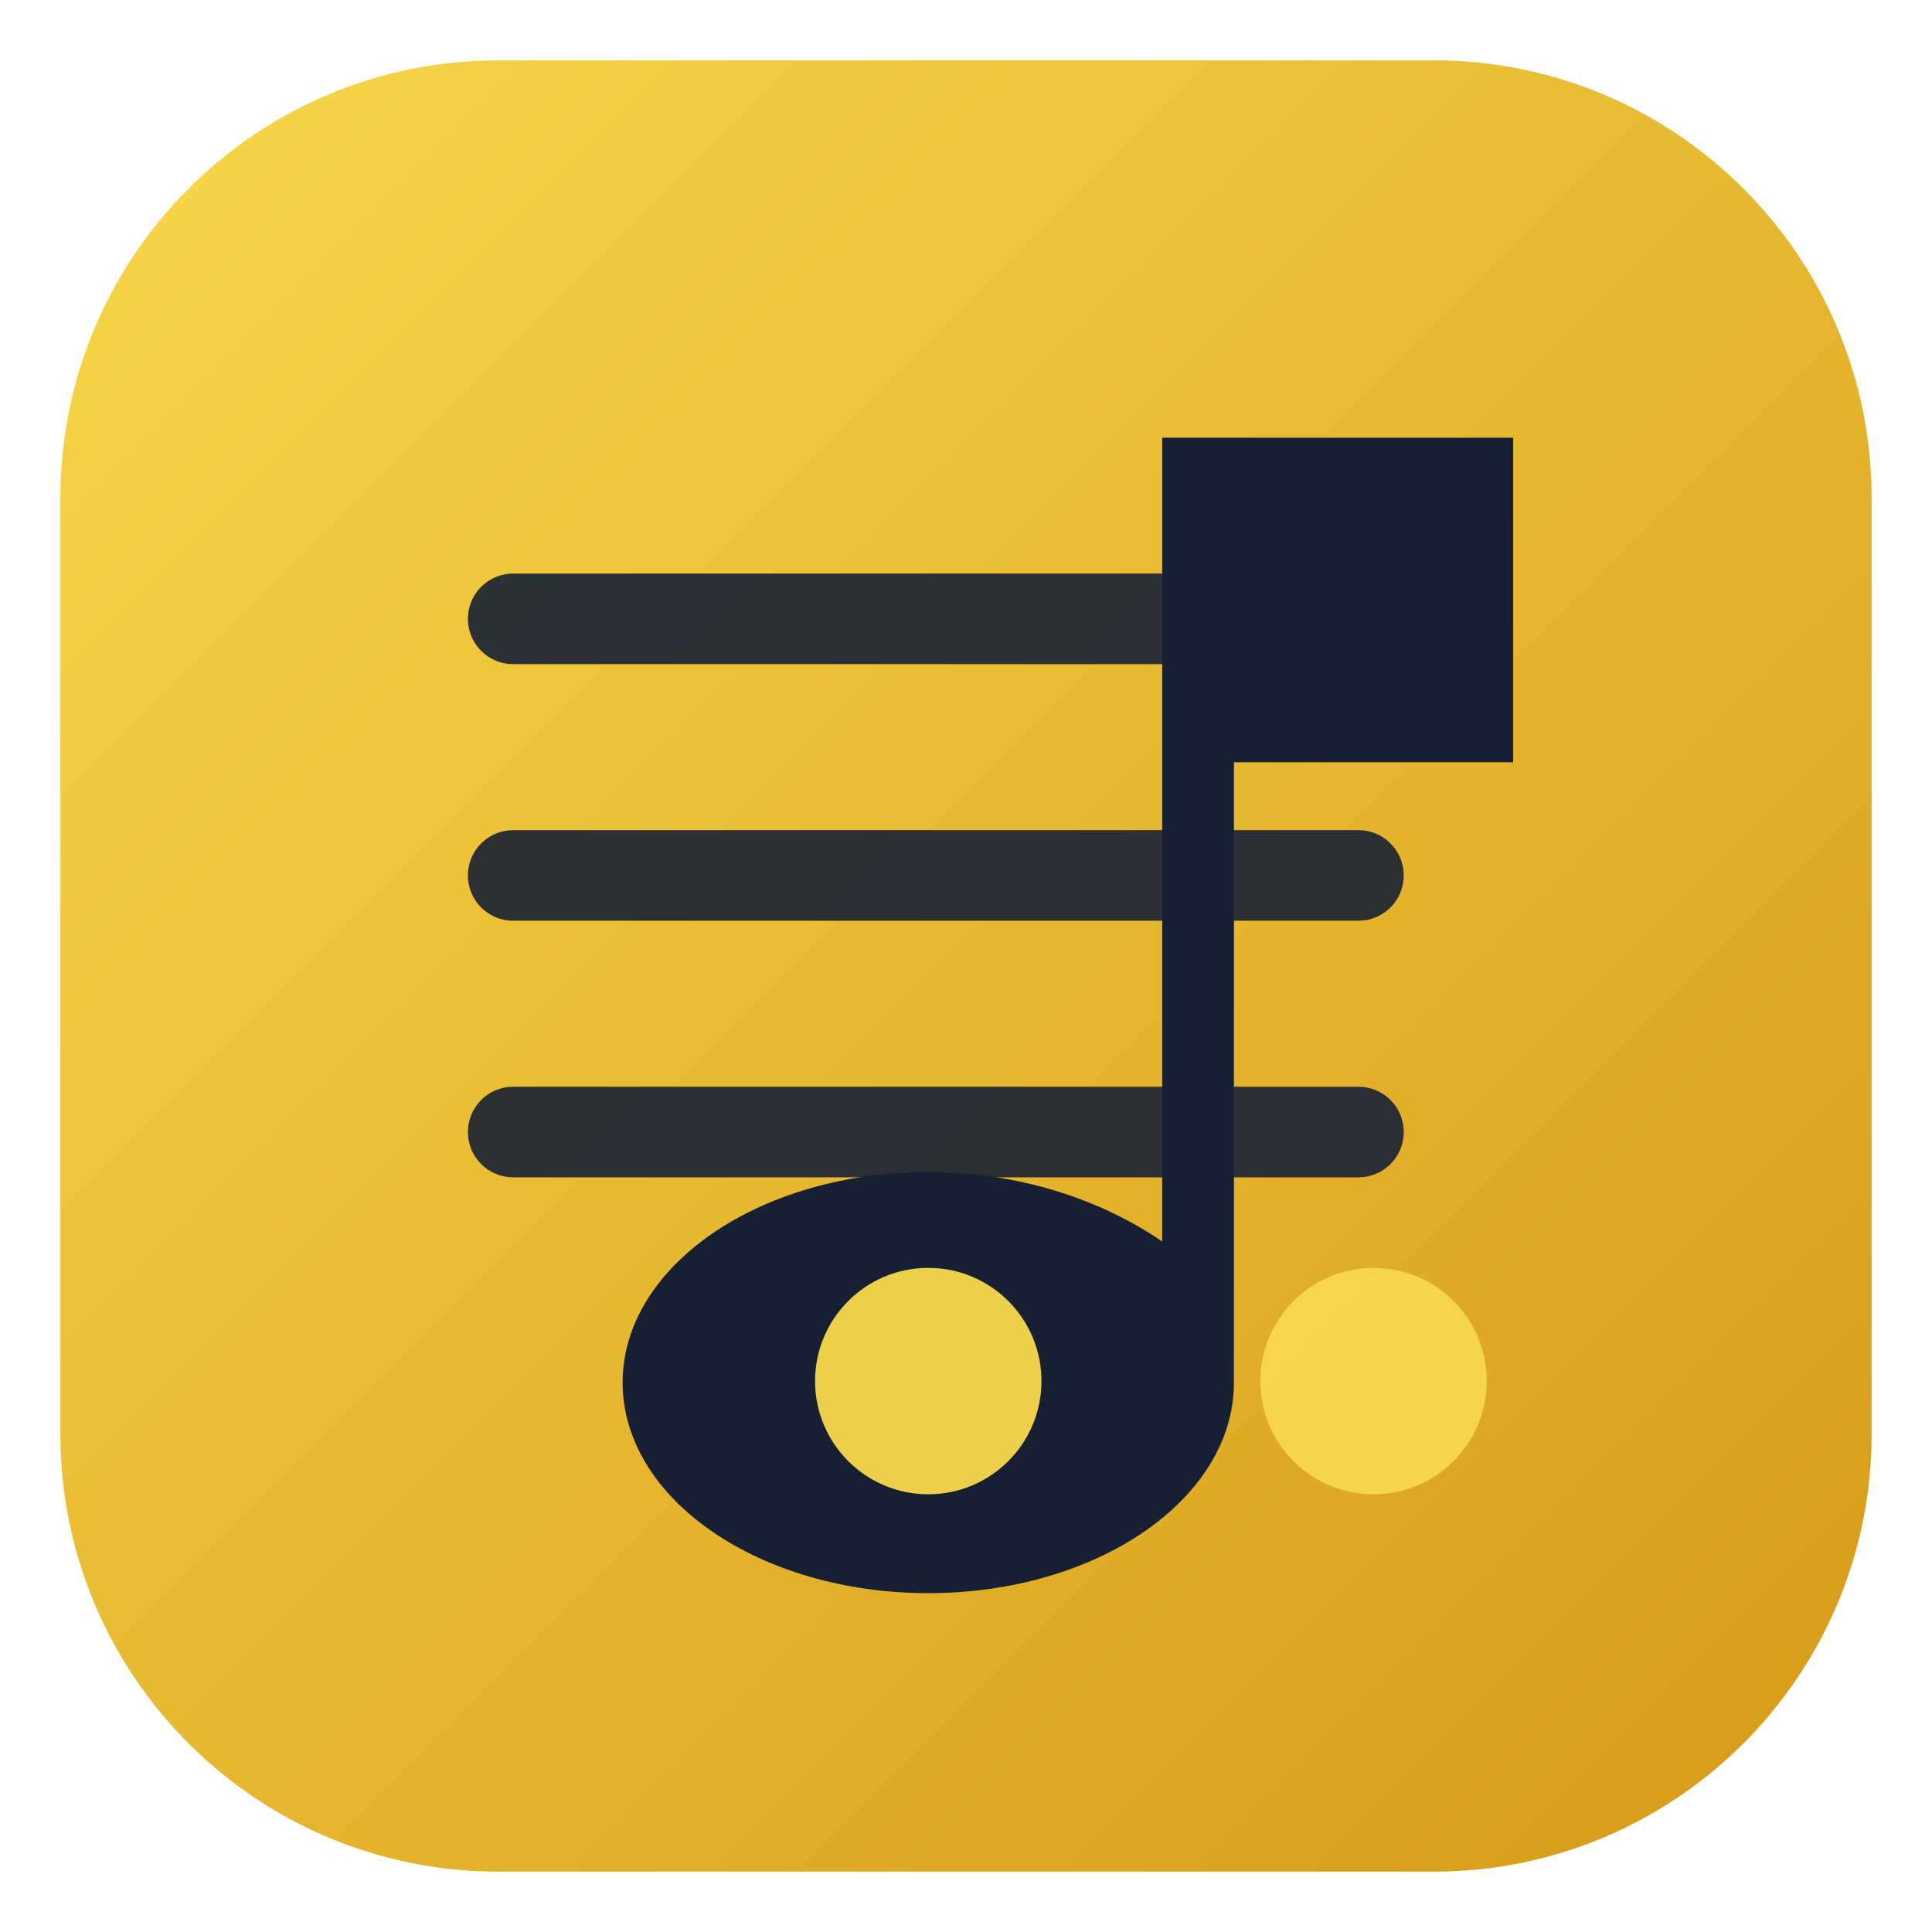
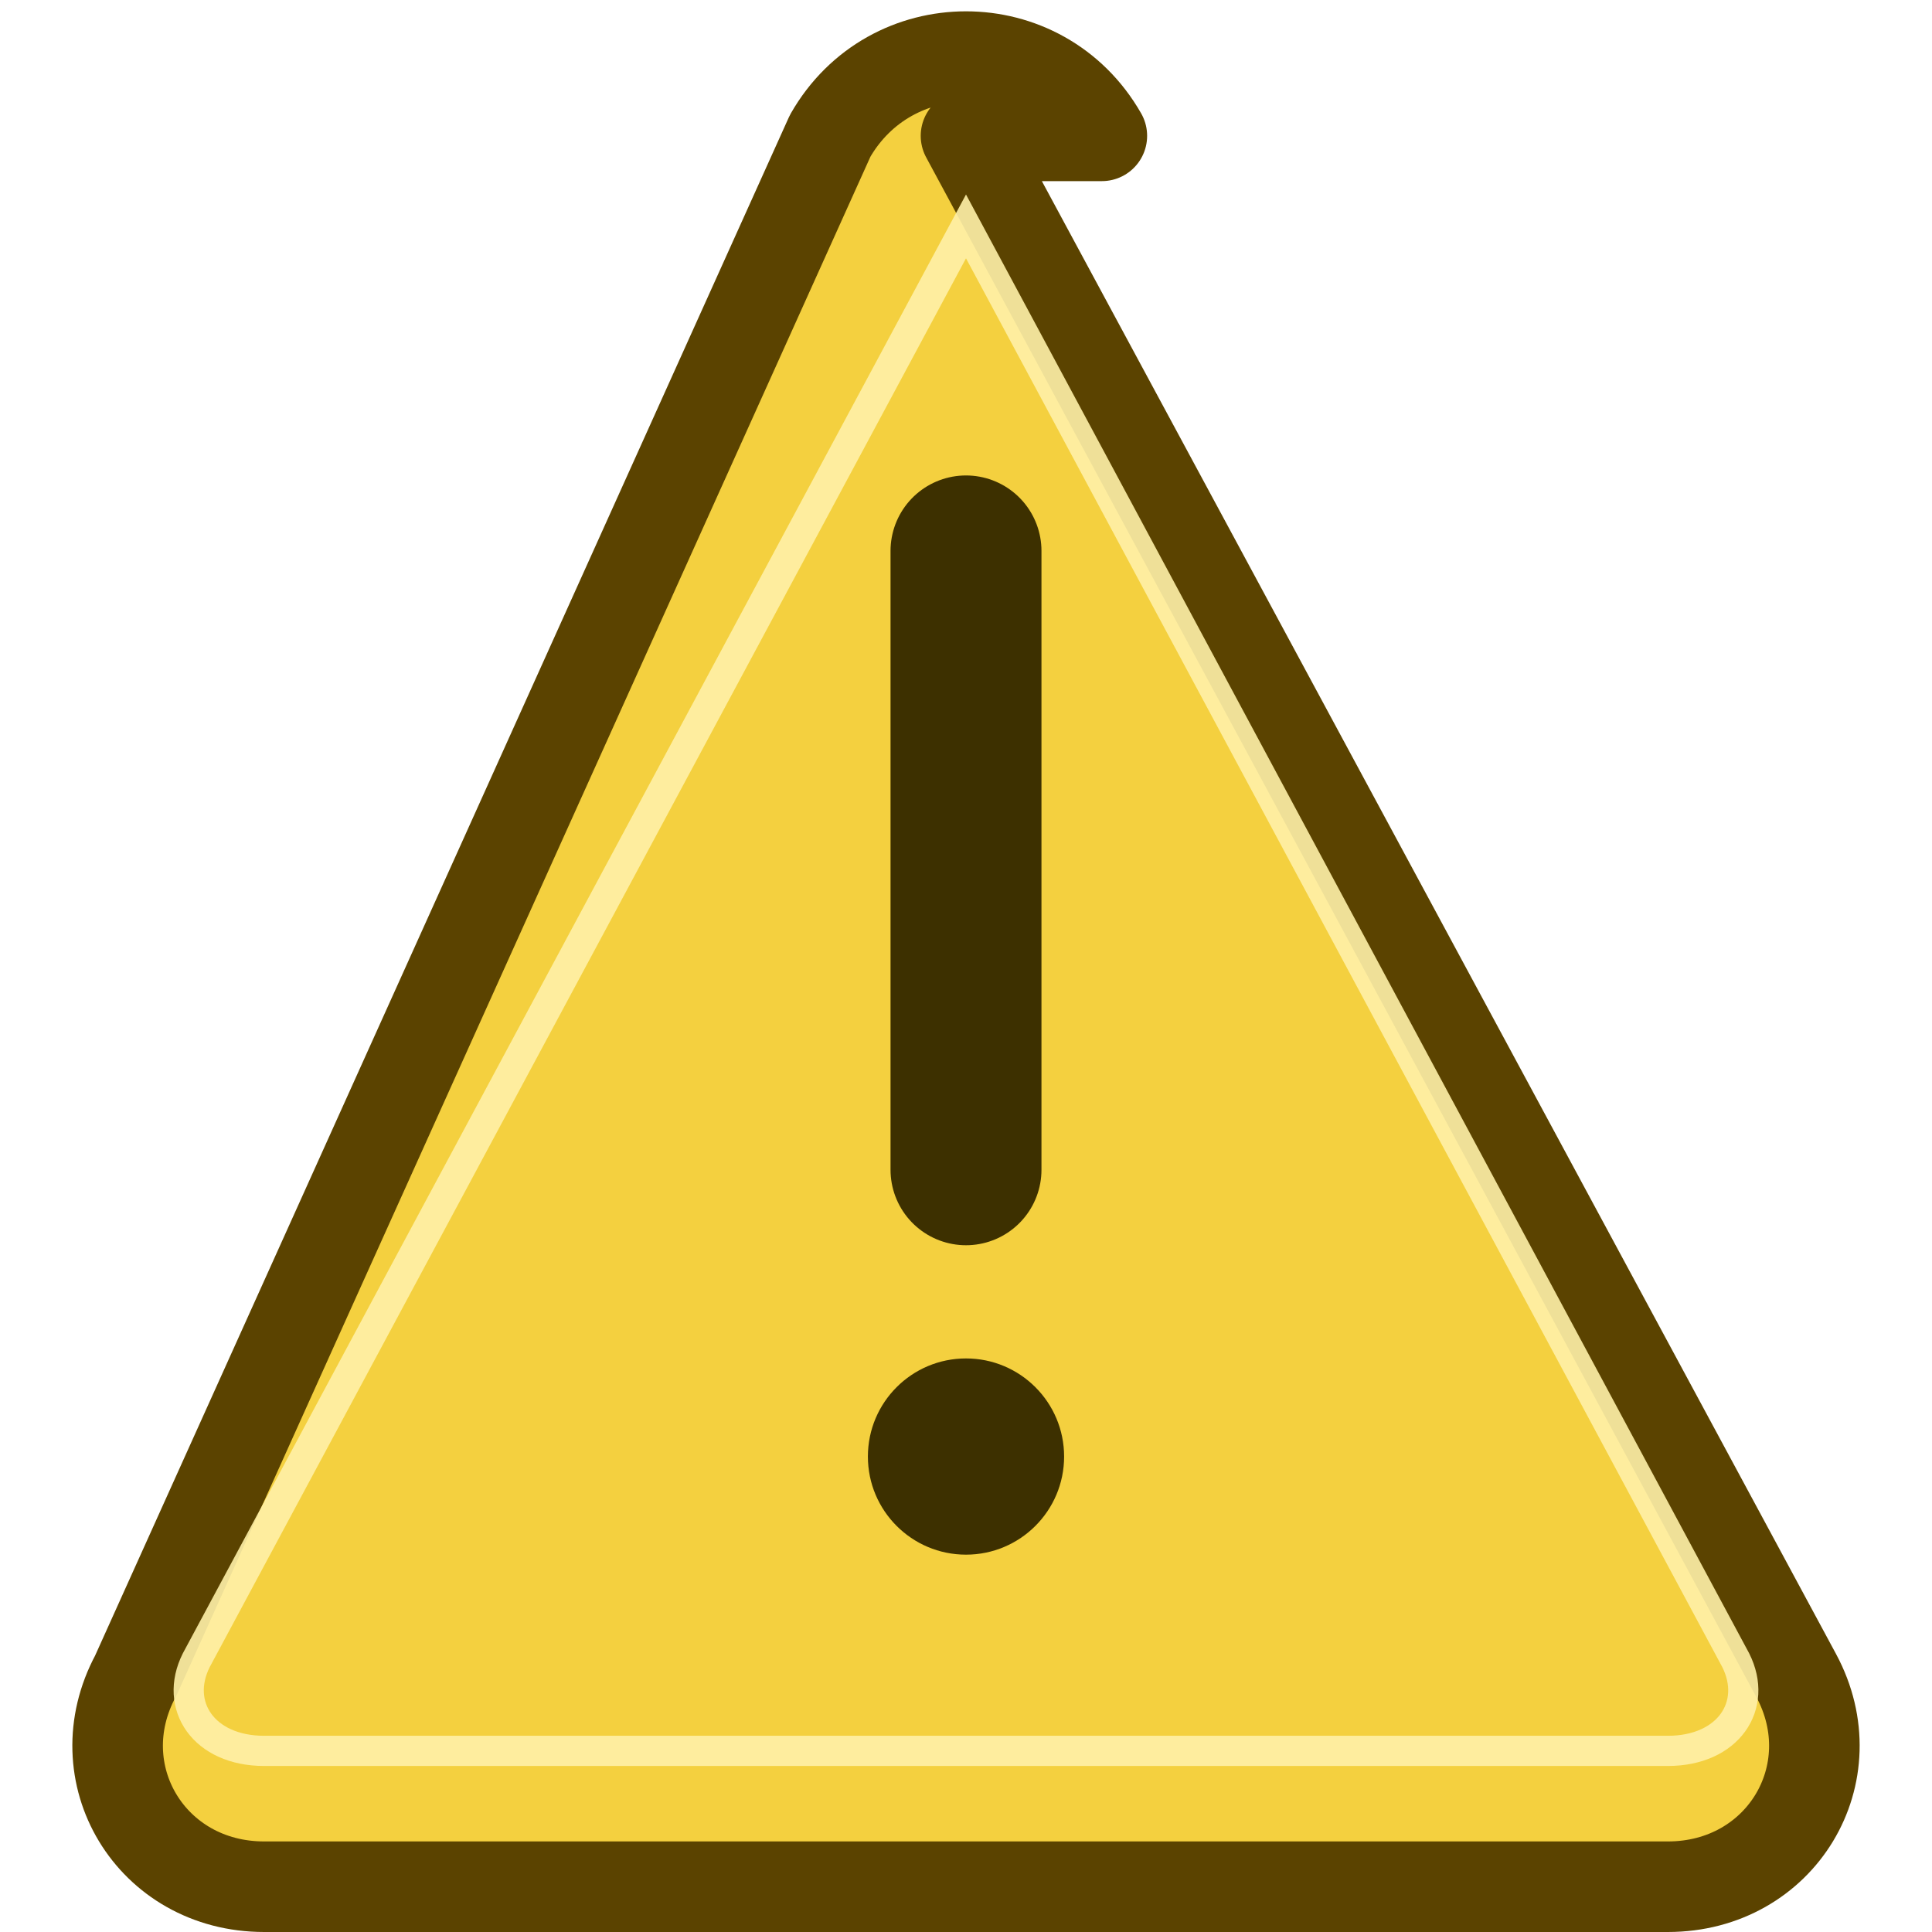
<svg xmlns="http://www.w3.org/2000/svg" viewBox="0 0 256 256" role="img" aria-labelledby="title desc">
-   <defs>
-     <linearGradient id="gold" x1="0" y1="0" x2="1" y2="1">
-       <stop offset="0" stop-color="#F8D84A" />
-       <stop offset="1" stop-color="#D59A16" />
-     </linearGradient>
-   </defs>
-   <rect x="8" y="8" width="240" height="240" rx="58" fill="url(#gold)" />
-   <path d="M68 82h112M68 116h112M68 150h112" fill="none" stroke="#172033" stroke-width="12" stroke-linecap="round" opacity=".9" />
-   <path d="M154 58v106.5c-8.5-5.8-19.4-9.2-31-9.2-22.4 0-40.5 12.5-40.5 27.9s18.1 27.9 40.5 27.9 40.5-12.5 40.5-27.9V101h37V58z" fill="#172033" />
-   <circle cx="123" cy="183" r="15" fill="#F8D84A" opacity=".95" />
-   <circle cx="182" cy="183" r="15" fill="#F8D84A" opacity=".95" />
+   <path d="M128 18 238 222c7 13-2 28-17 28H35c-15 0-24-15-17-28L110 18c8-14 28-14 36 0Z" fill="#F4D03F" stroke="#5B4300" stroke-width="12" stroke-linejoin="round" />
+   <path d="M128 73v82" fill="none" stroke="#3D3000" stroke-width="20" stroke-linecap="round" />
+   <circle cx="128" cy="193" r="13" fill="#3D3000" />
+   <path d="M128 30 230 220c3 6-1 12-9 12H35c-8 0-12-6-9-12L128 30Z" fill="none" stroke="#FFF1A8" stroke-width="4" opacity=".9" />
</svg>
